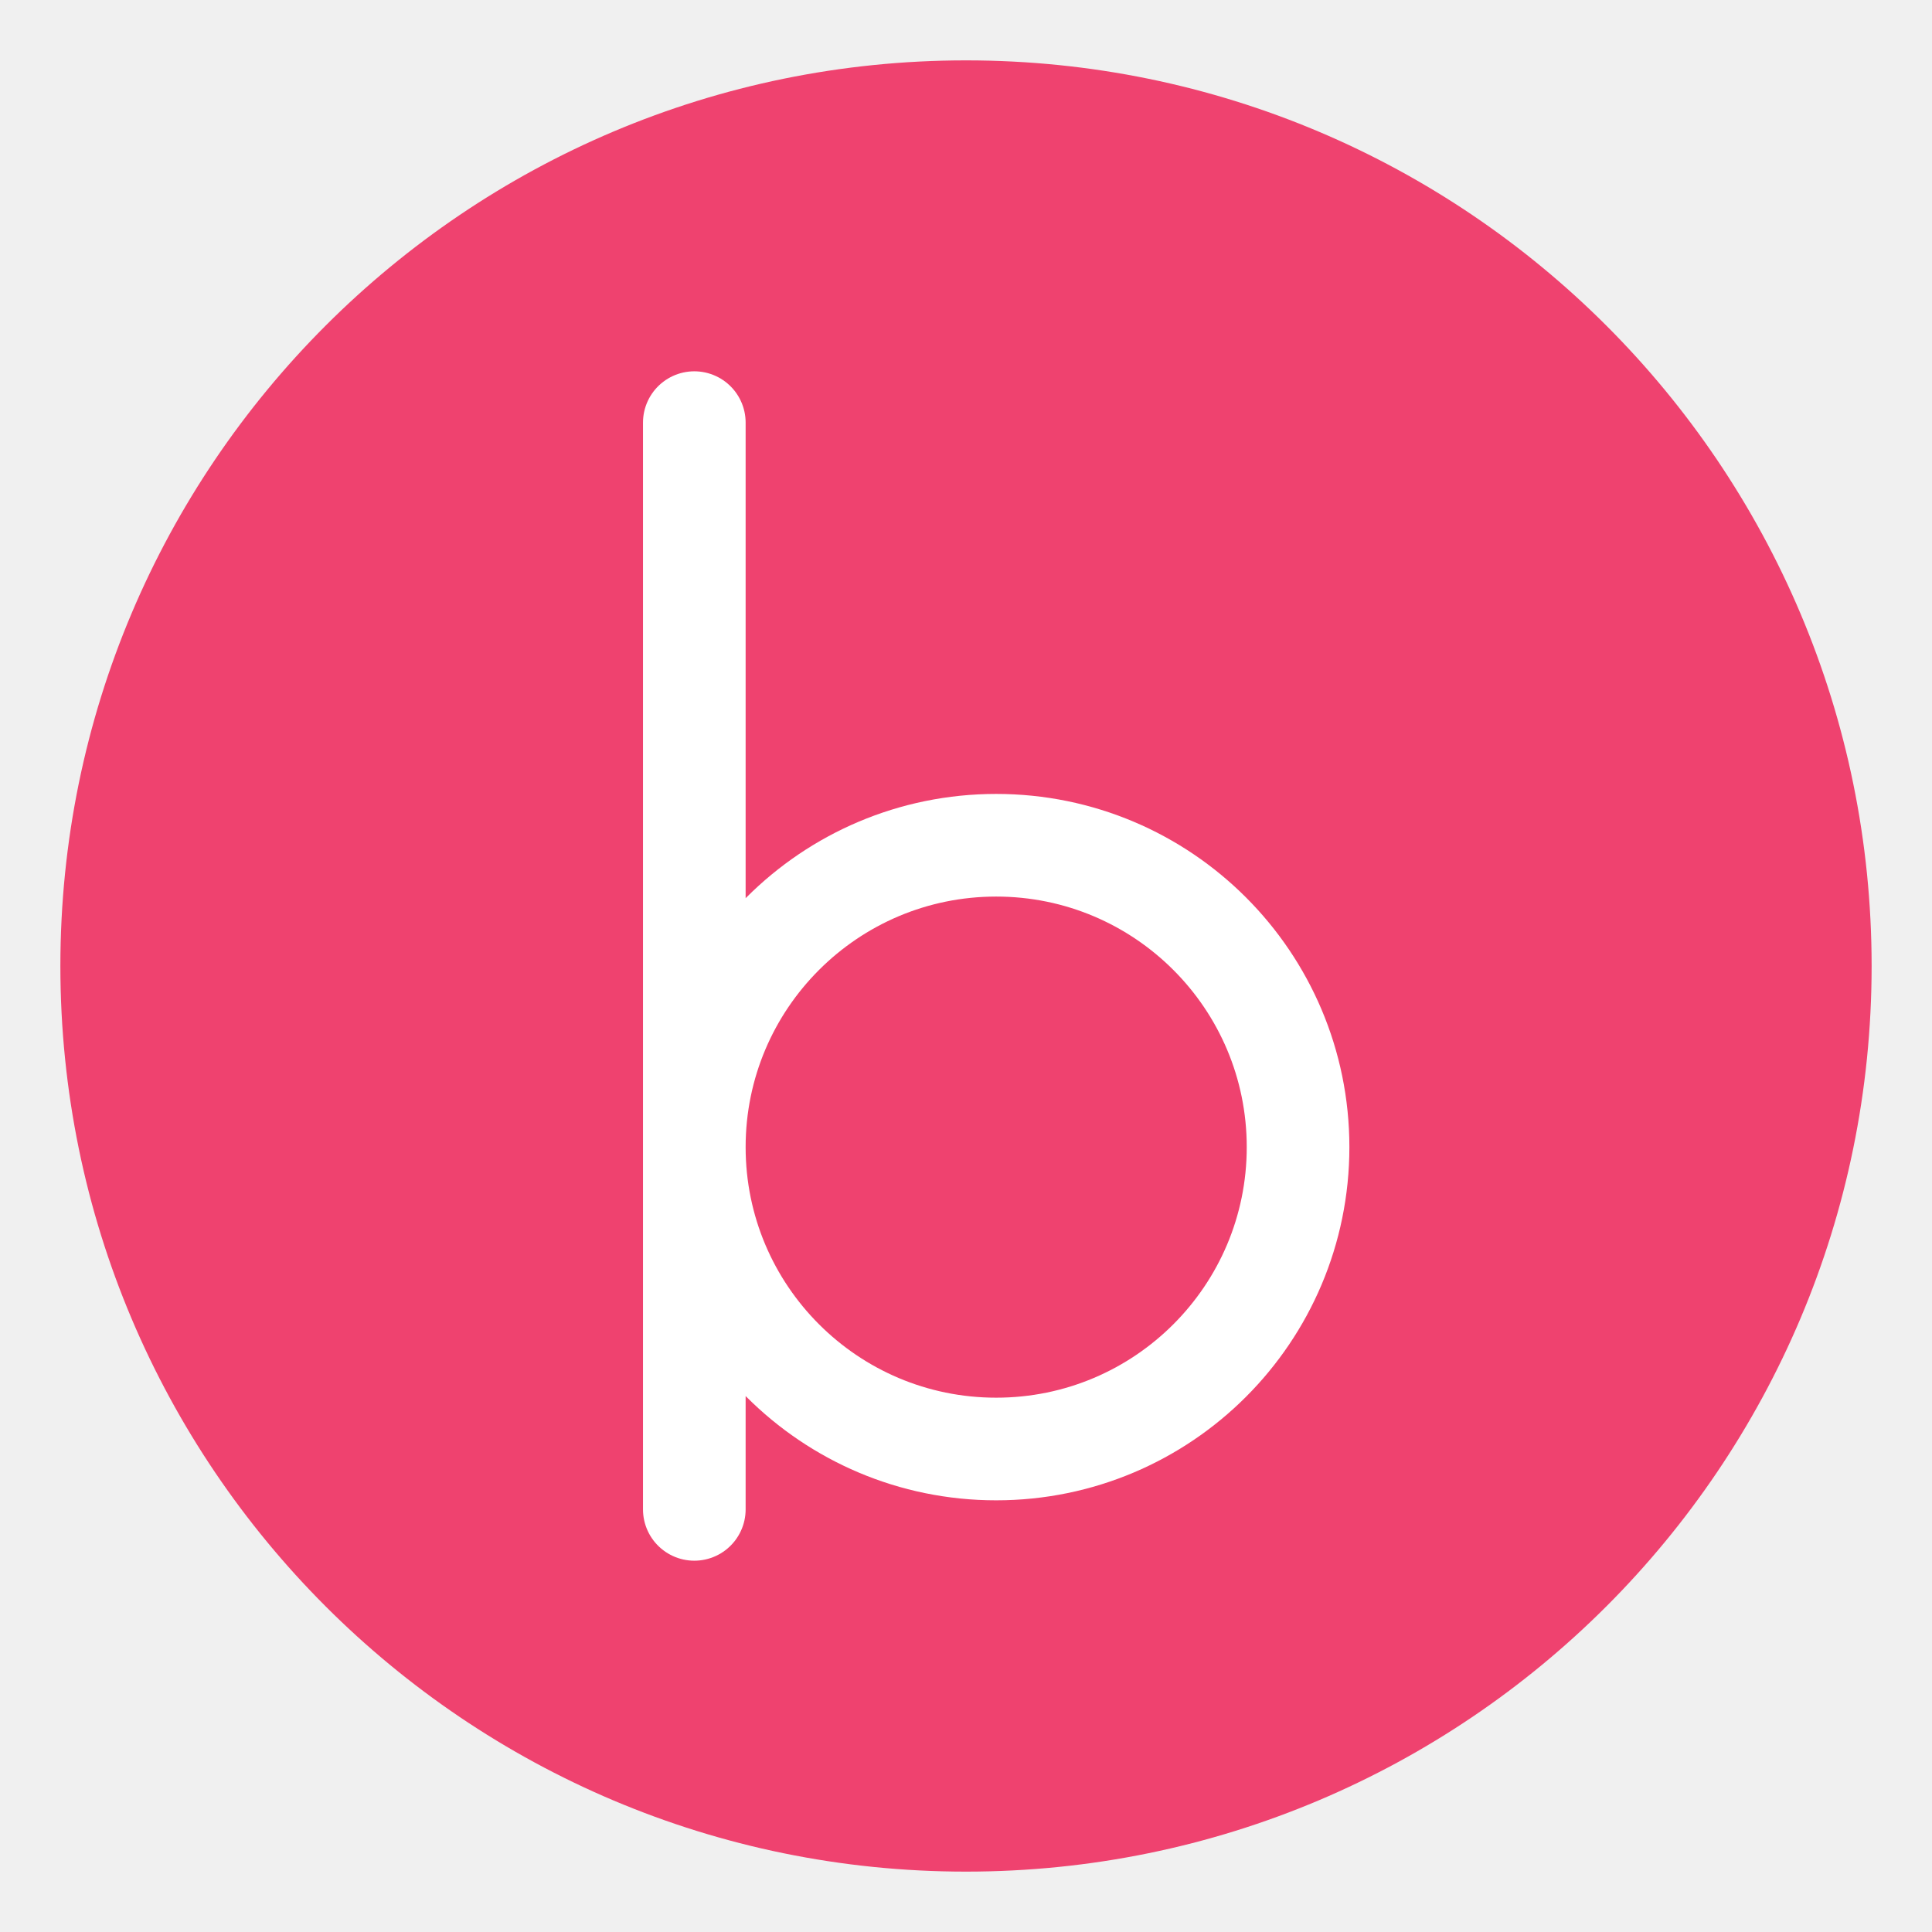
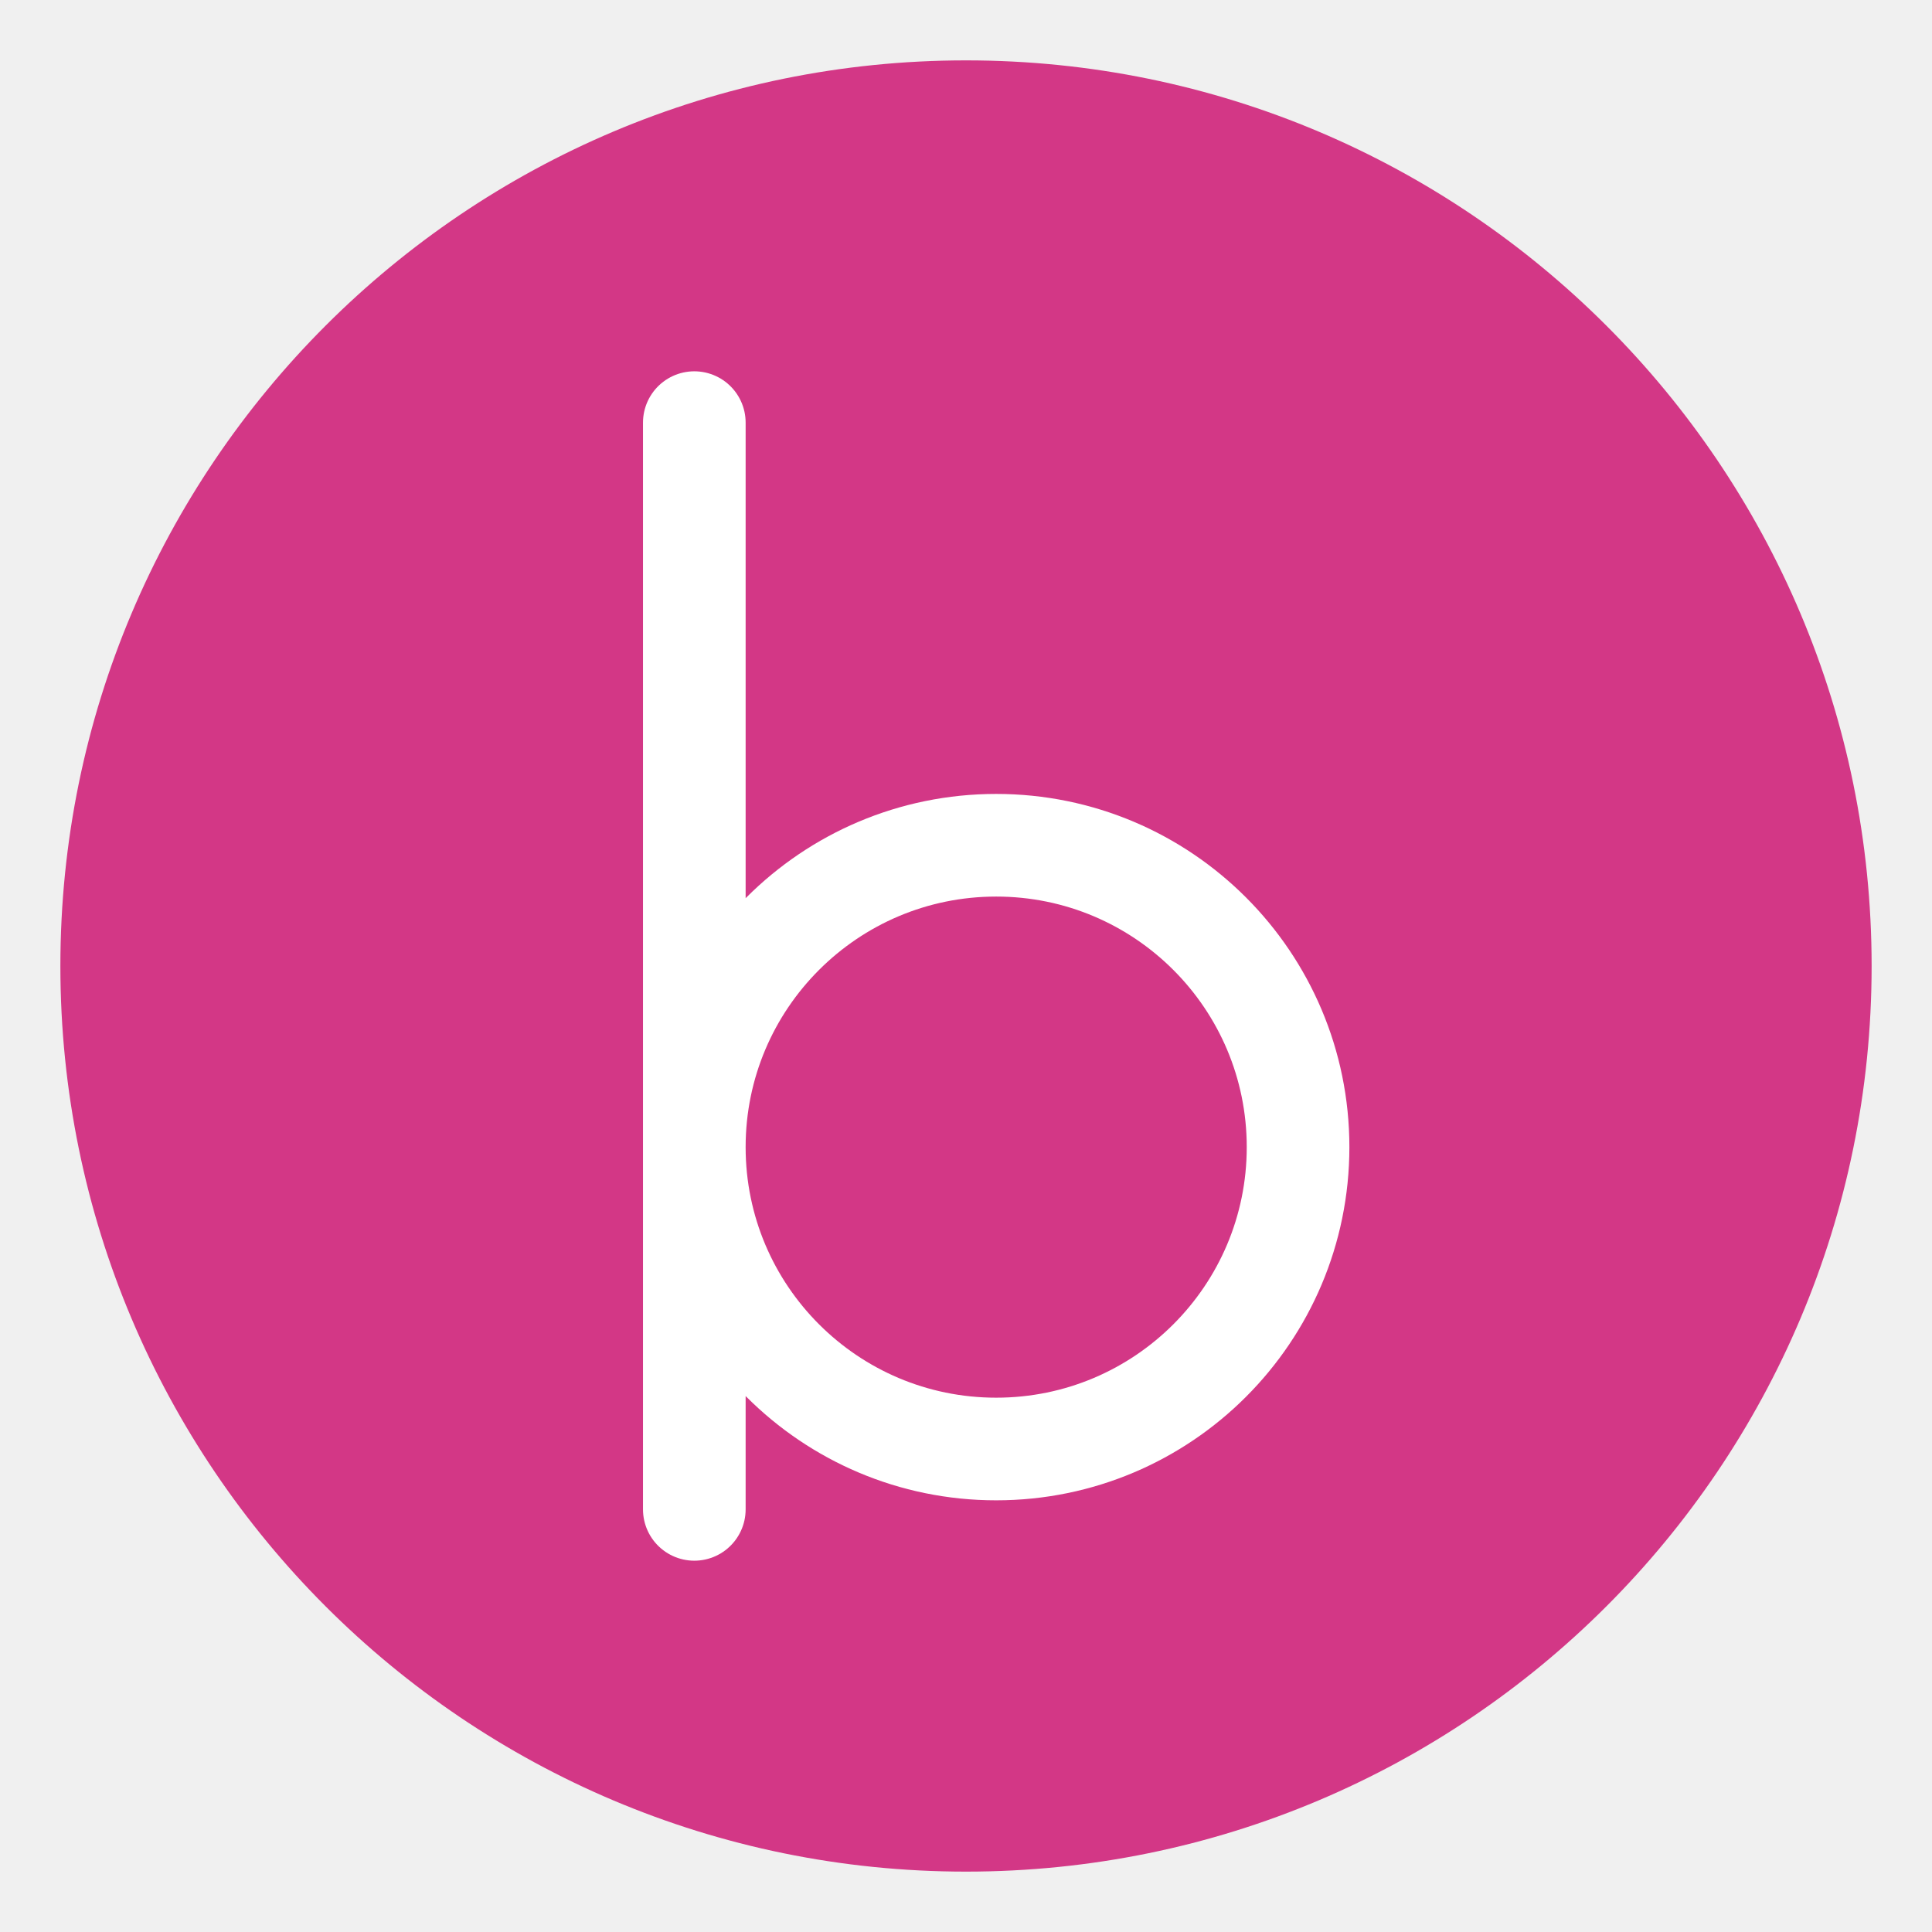
<svg xmlns="http://www.w3.org/2000/svg" width="512" height="512" viewBox="0 0 64 64">
-   <circle cx="32" cy="32" r="30" fill="#ef426f" />
+   <circle cx="32" cy="32" r="30" fill="#d33786" />
  <g fill="none" stroke="#ffffff" stroke-width="3.4" stroke-linecap="round" stroke-linejoin="round">
    <path d="M23 14V50M43 38A10 10 0 1 1 23 38A10 10 0 1 1 43 38" />
  </g>
</svg>
